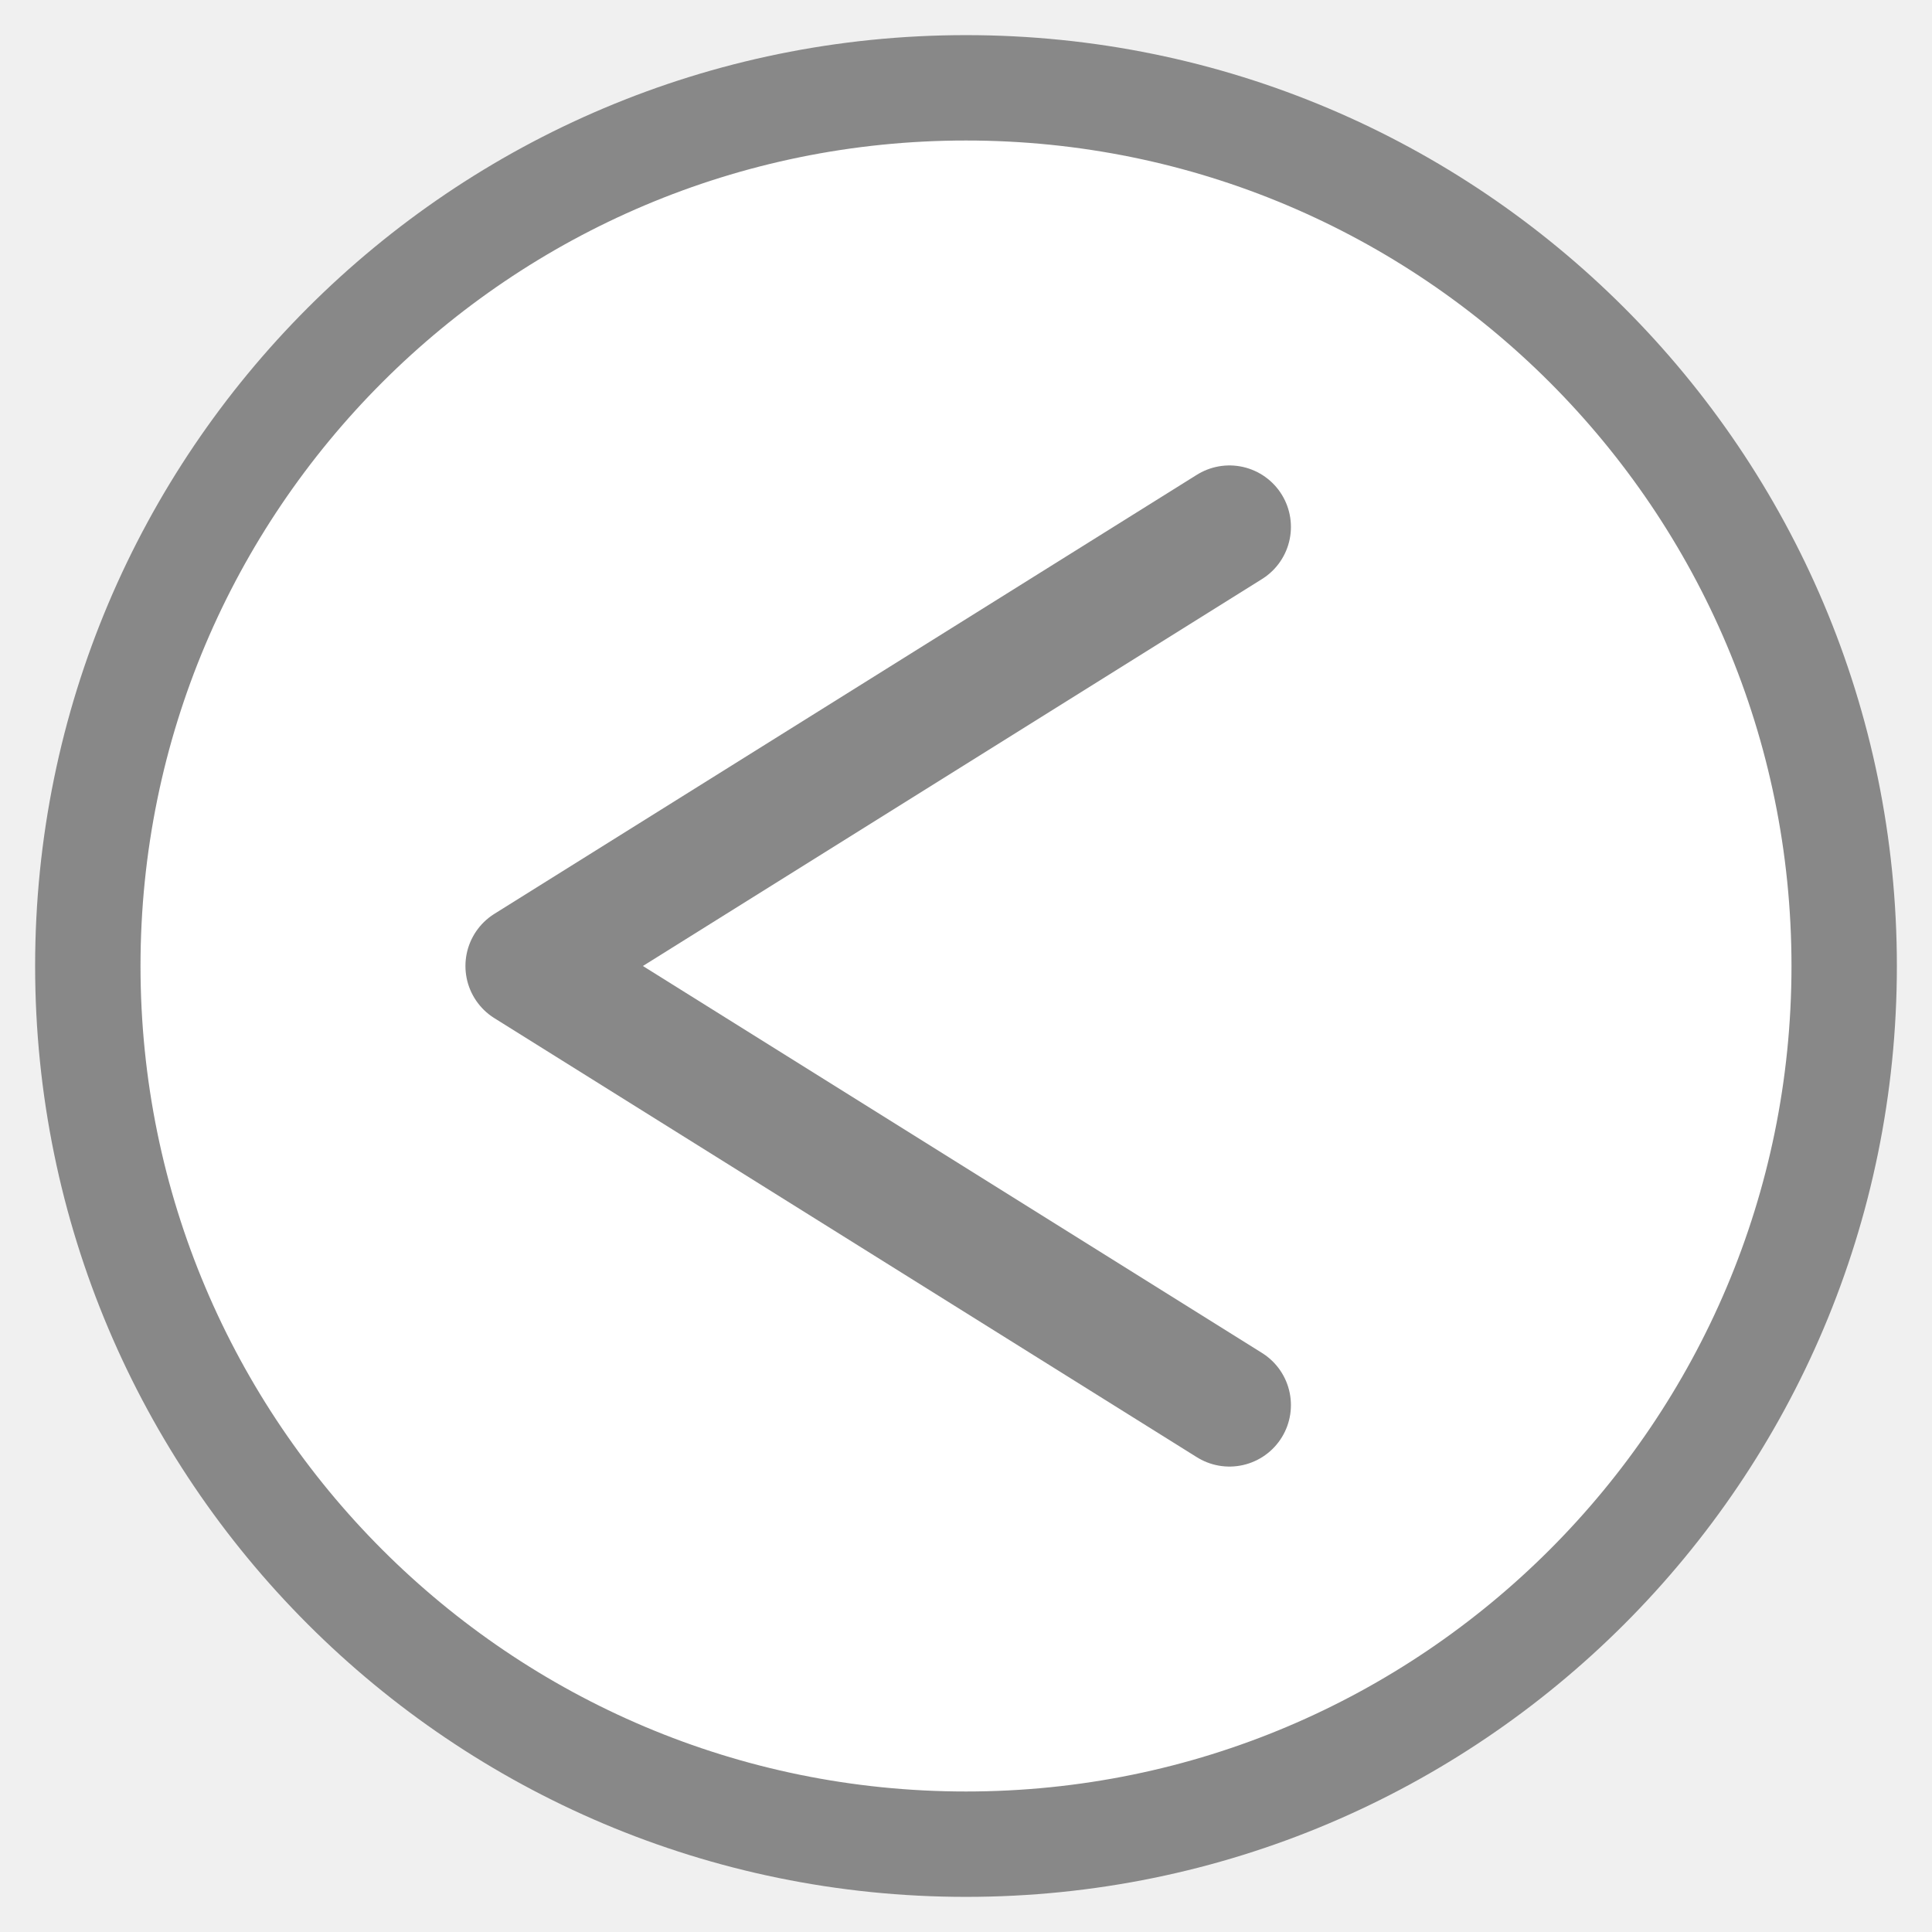
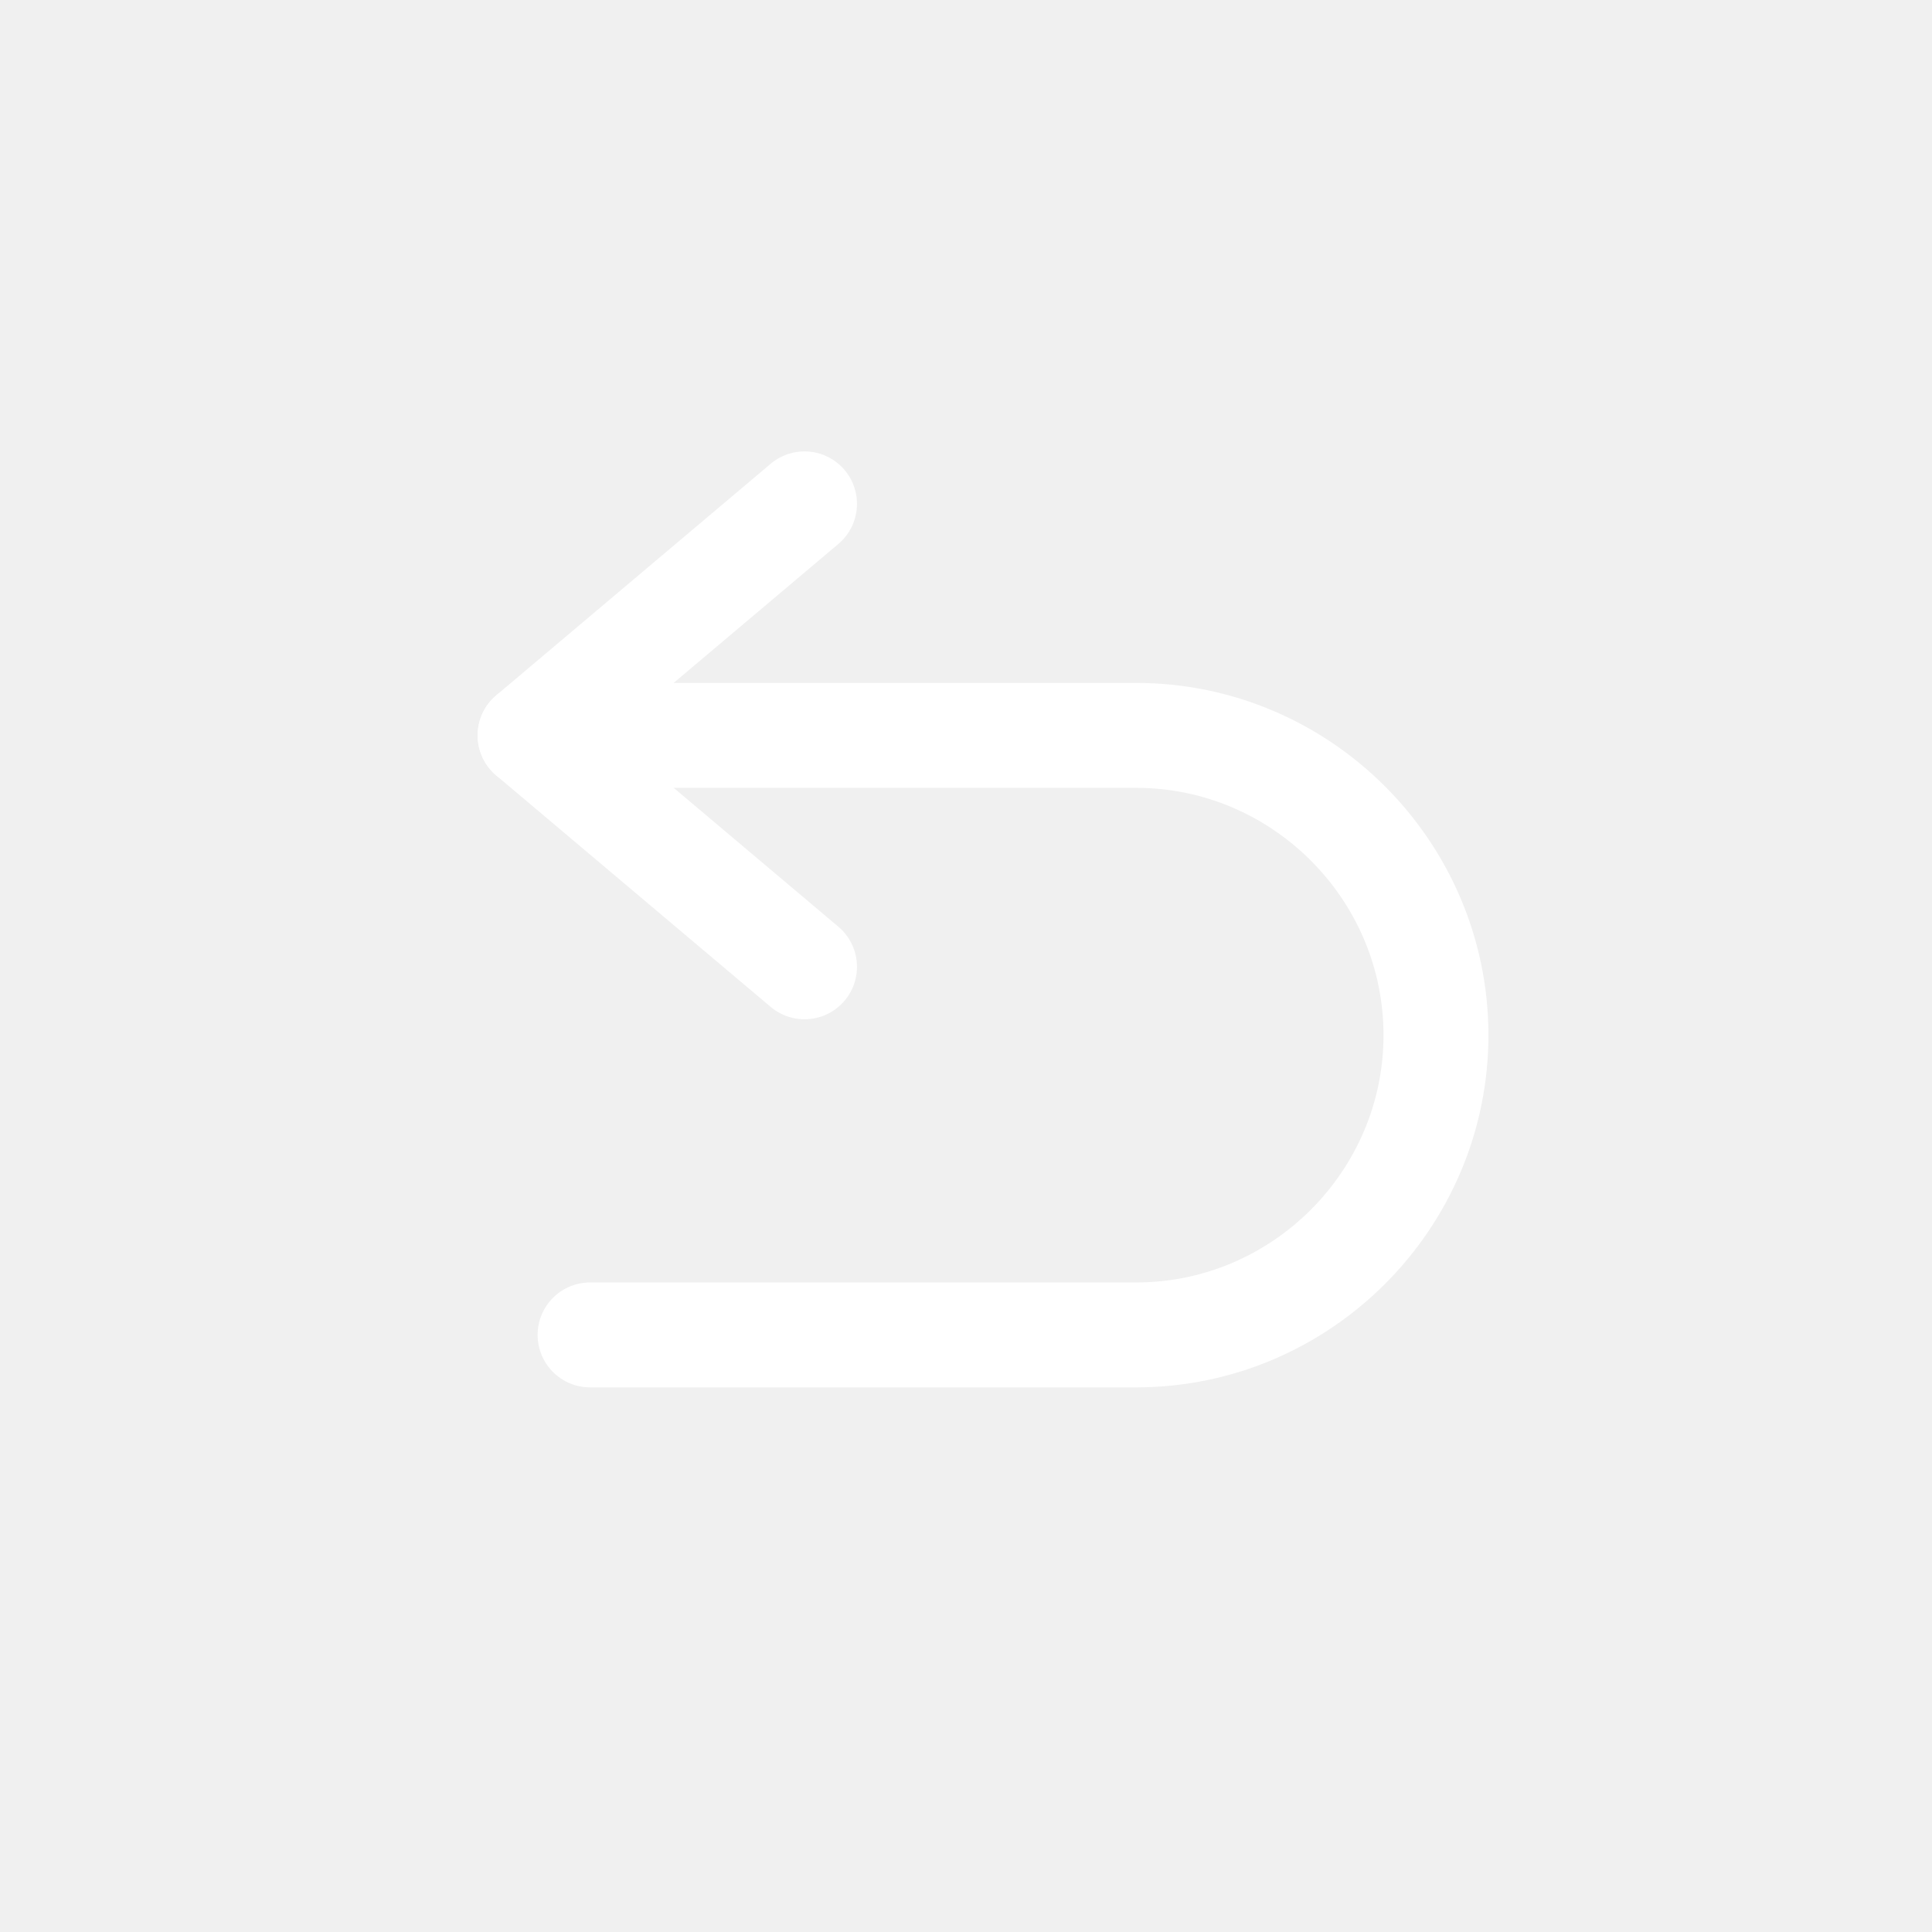
- <svg xmlns="http://www.w3.org/2000/svg" enable-background="new 0 0 55 55" height="55px" version="1.1" viewBox="0 0 55 55" width="55px" x="0px" xml:space="preserve" y="0px">
-   <g>
-     <circle cx="27.5" cy="27.5" r="25" fill="#ffffff" stroke="#888888" stroke-width="3" />
-     <polyline fill="none" stroke="#888888" stroke-linecap="round" stroke-linejoin="round" stroke-width="3.5" points="35,15 15,27.5 35,40" />
+ <svg xmlns="http://www.w3.org/2000/svg" version="1.1" x="0px" y="0px" width="55px" height="55px" viewBox="0 0 55 55" enable-background="new 0 0 55 55" xml:space="preserve">
+   <g id="Undo">
+     <g display="inline">
+       <polyline fill="none" stroke="#FFFFFF" stroke-width="2.987" stroke-linecap="round" stroke-linejoin="round" points="    22.903,27.523 15.091,20.935 22.903,14.344   " />
+       <path fill="none" stroke="#FFFFFF" stroke-width="2.987" stroke-linecap="round" d="M15.091,20.935h17.254    c4.693,0,8.534,3.841,8.534,8.534s-3.841,8.533-8.534,8.533H16.798" />
+     </g>
  </g>
</svg>
